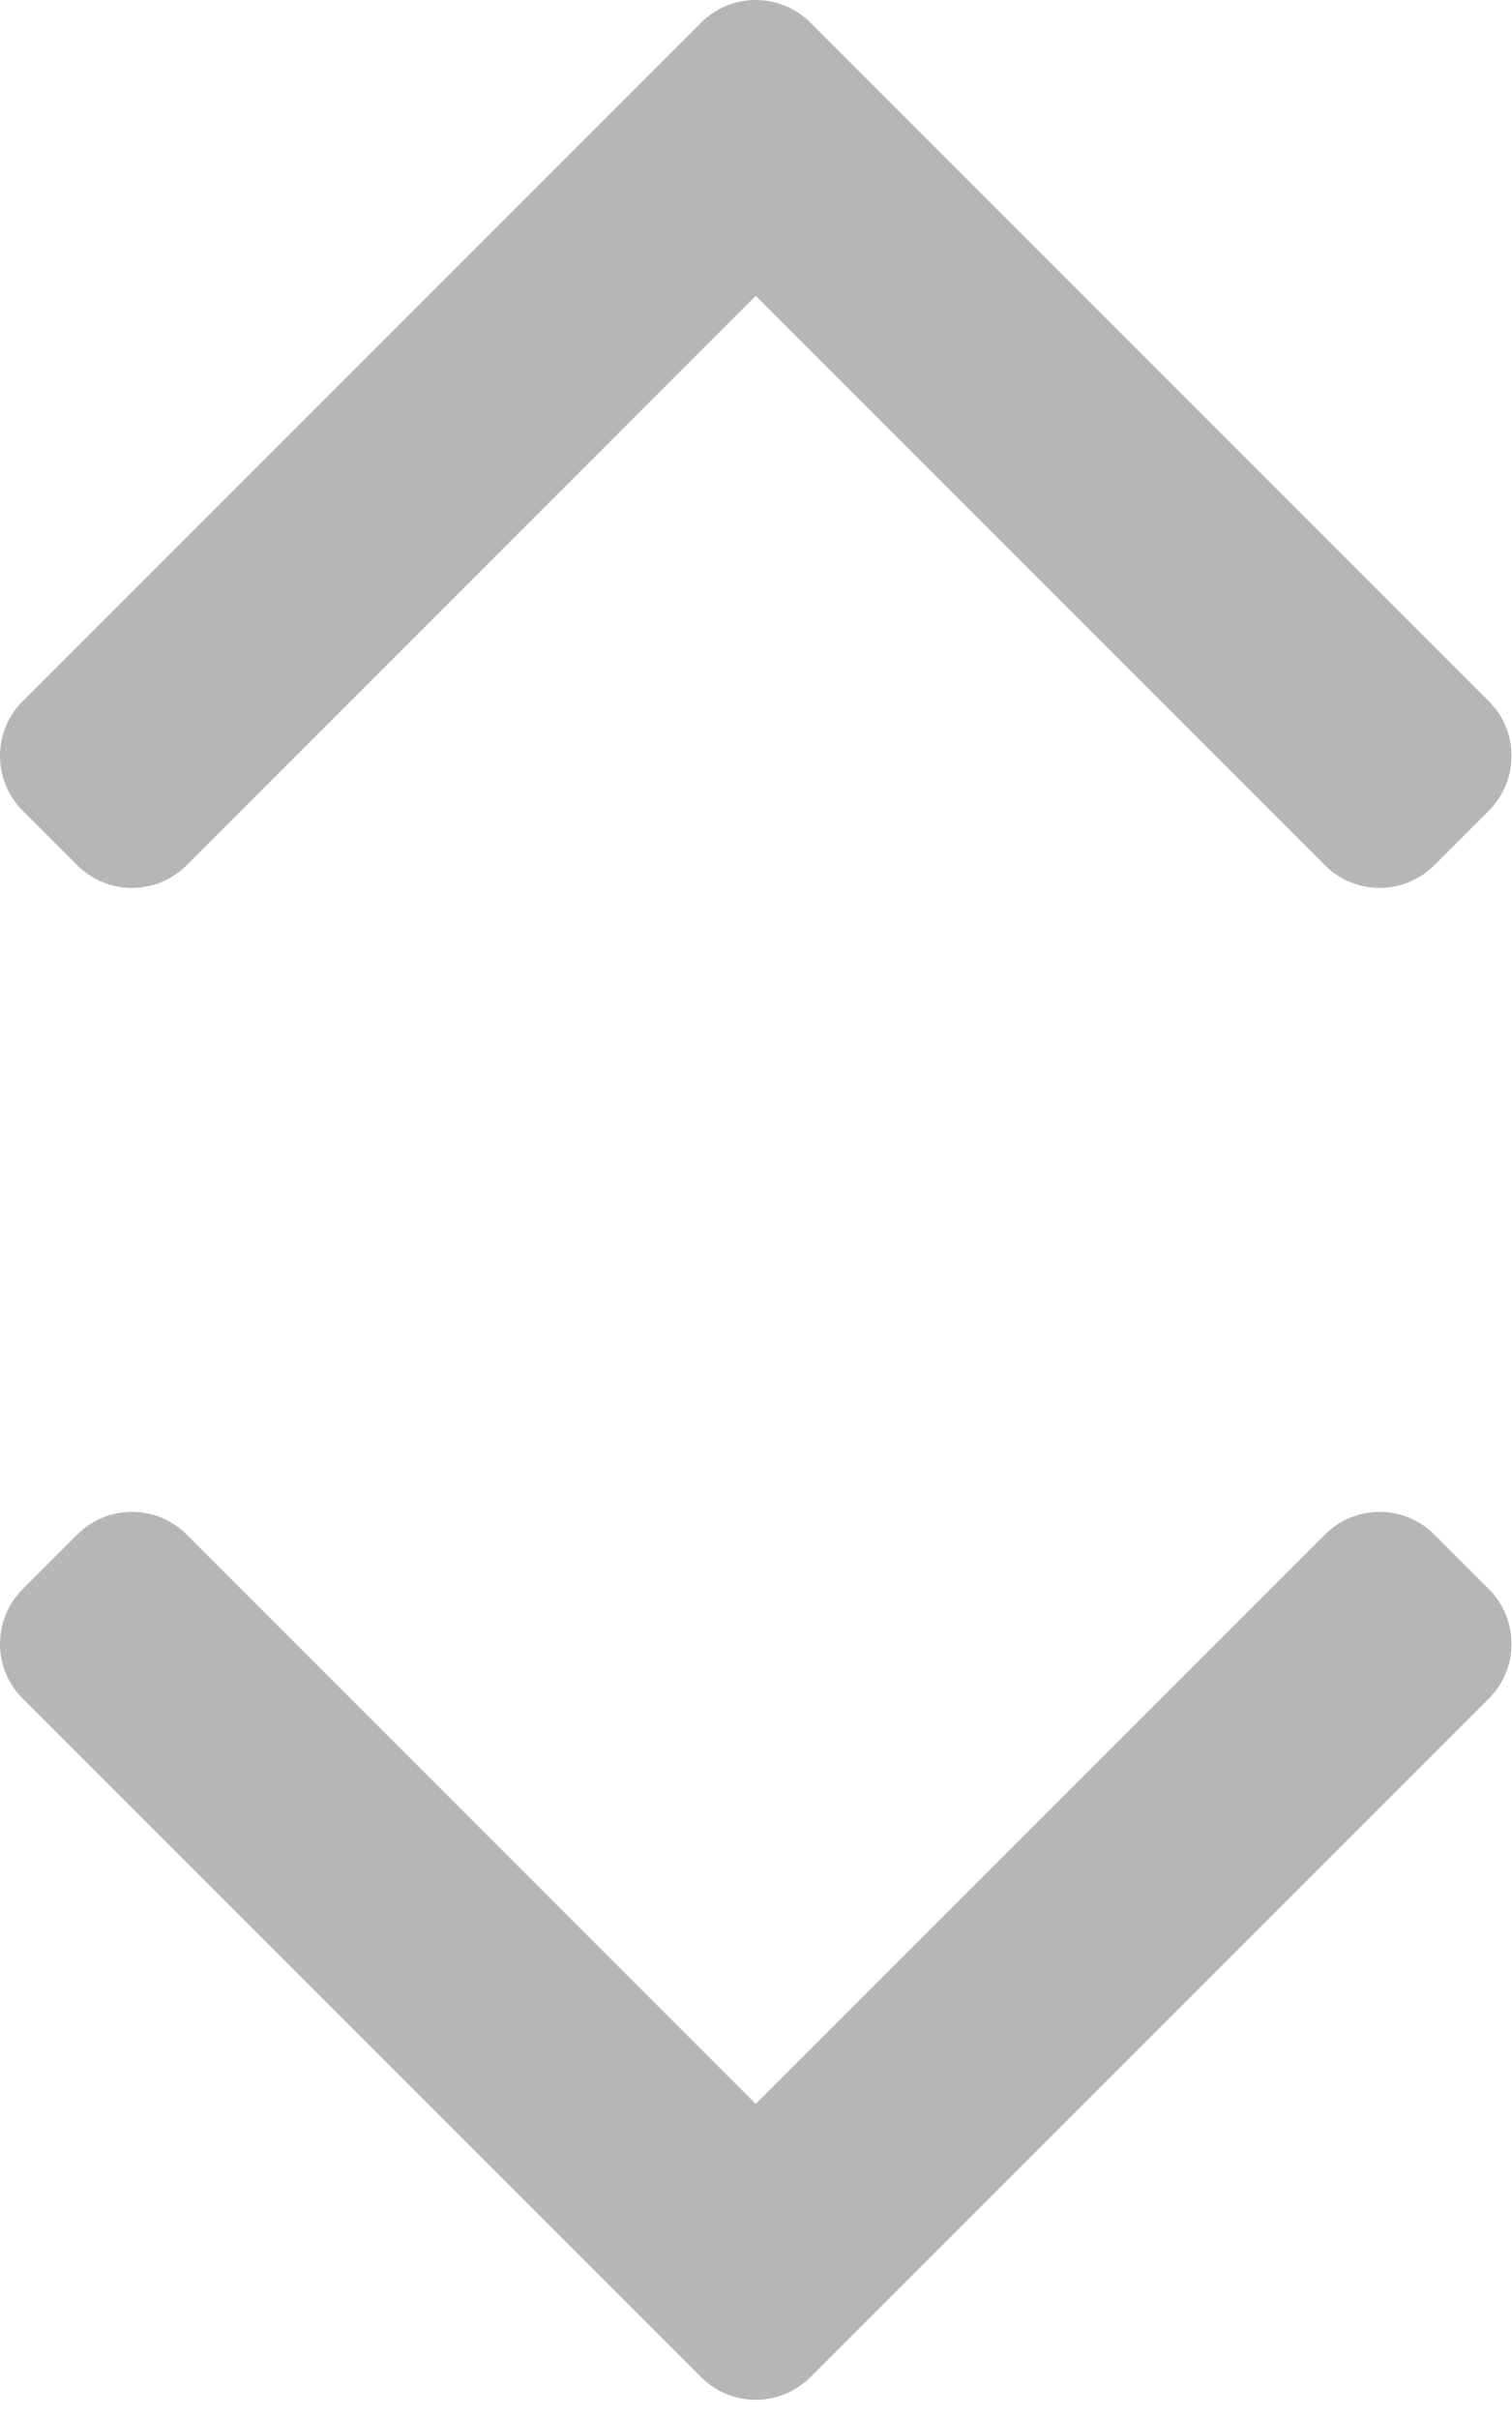
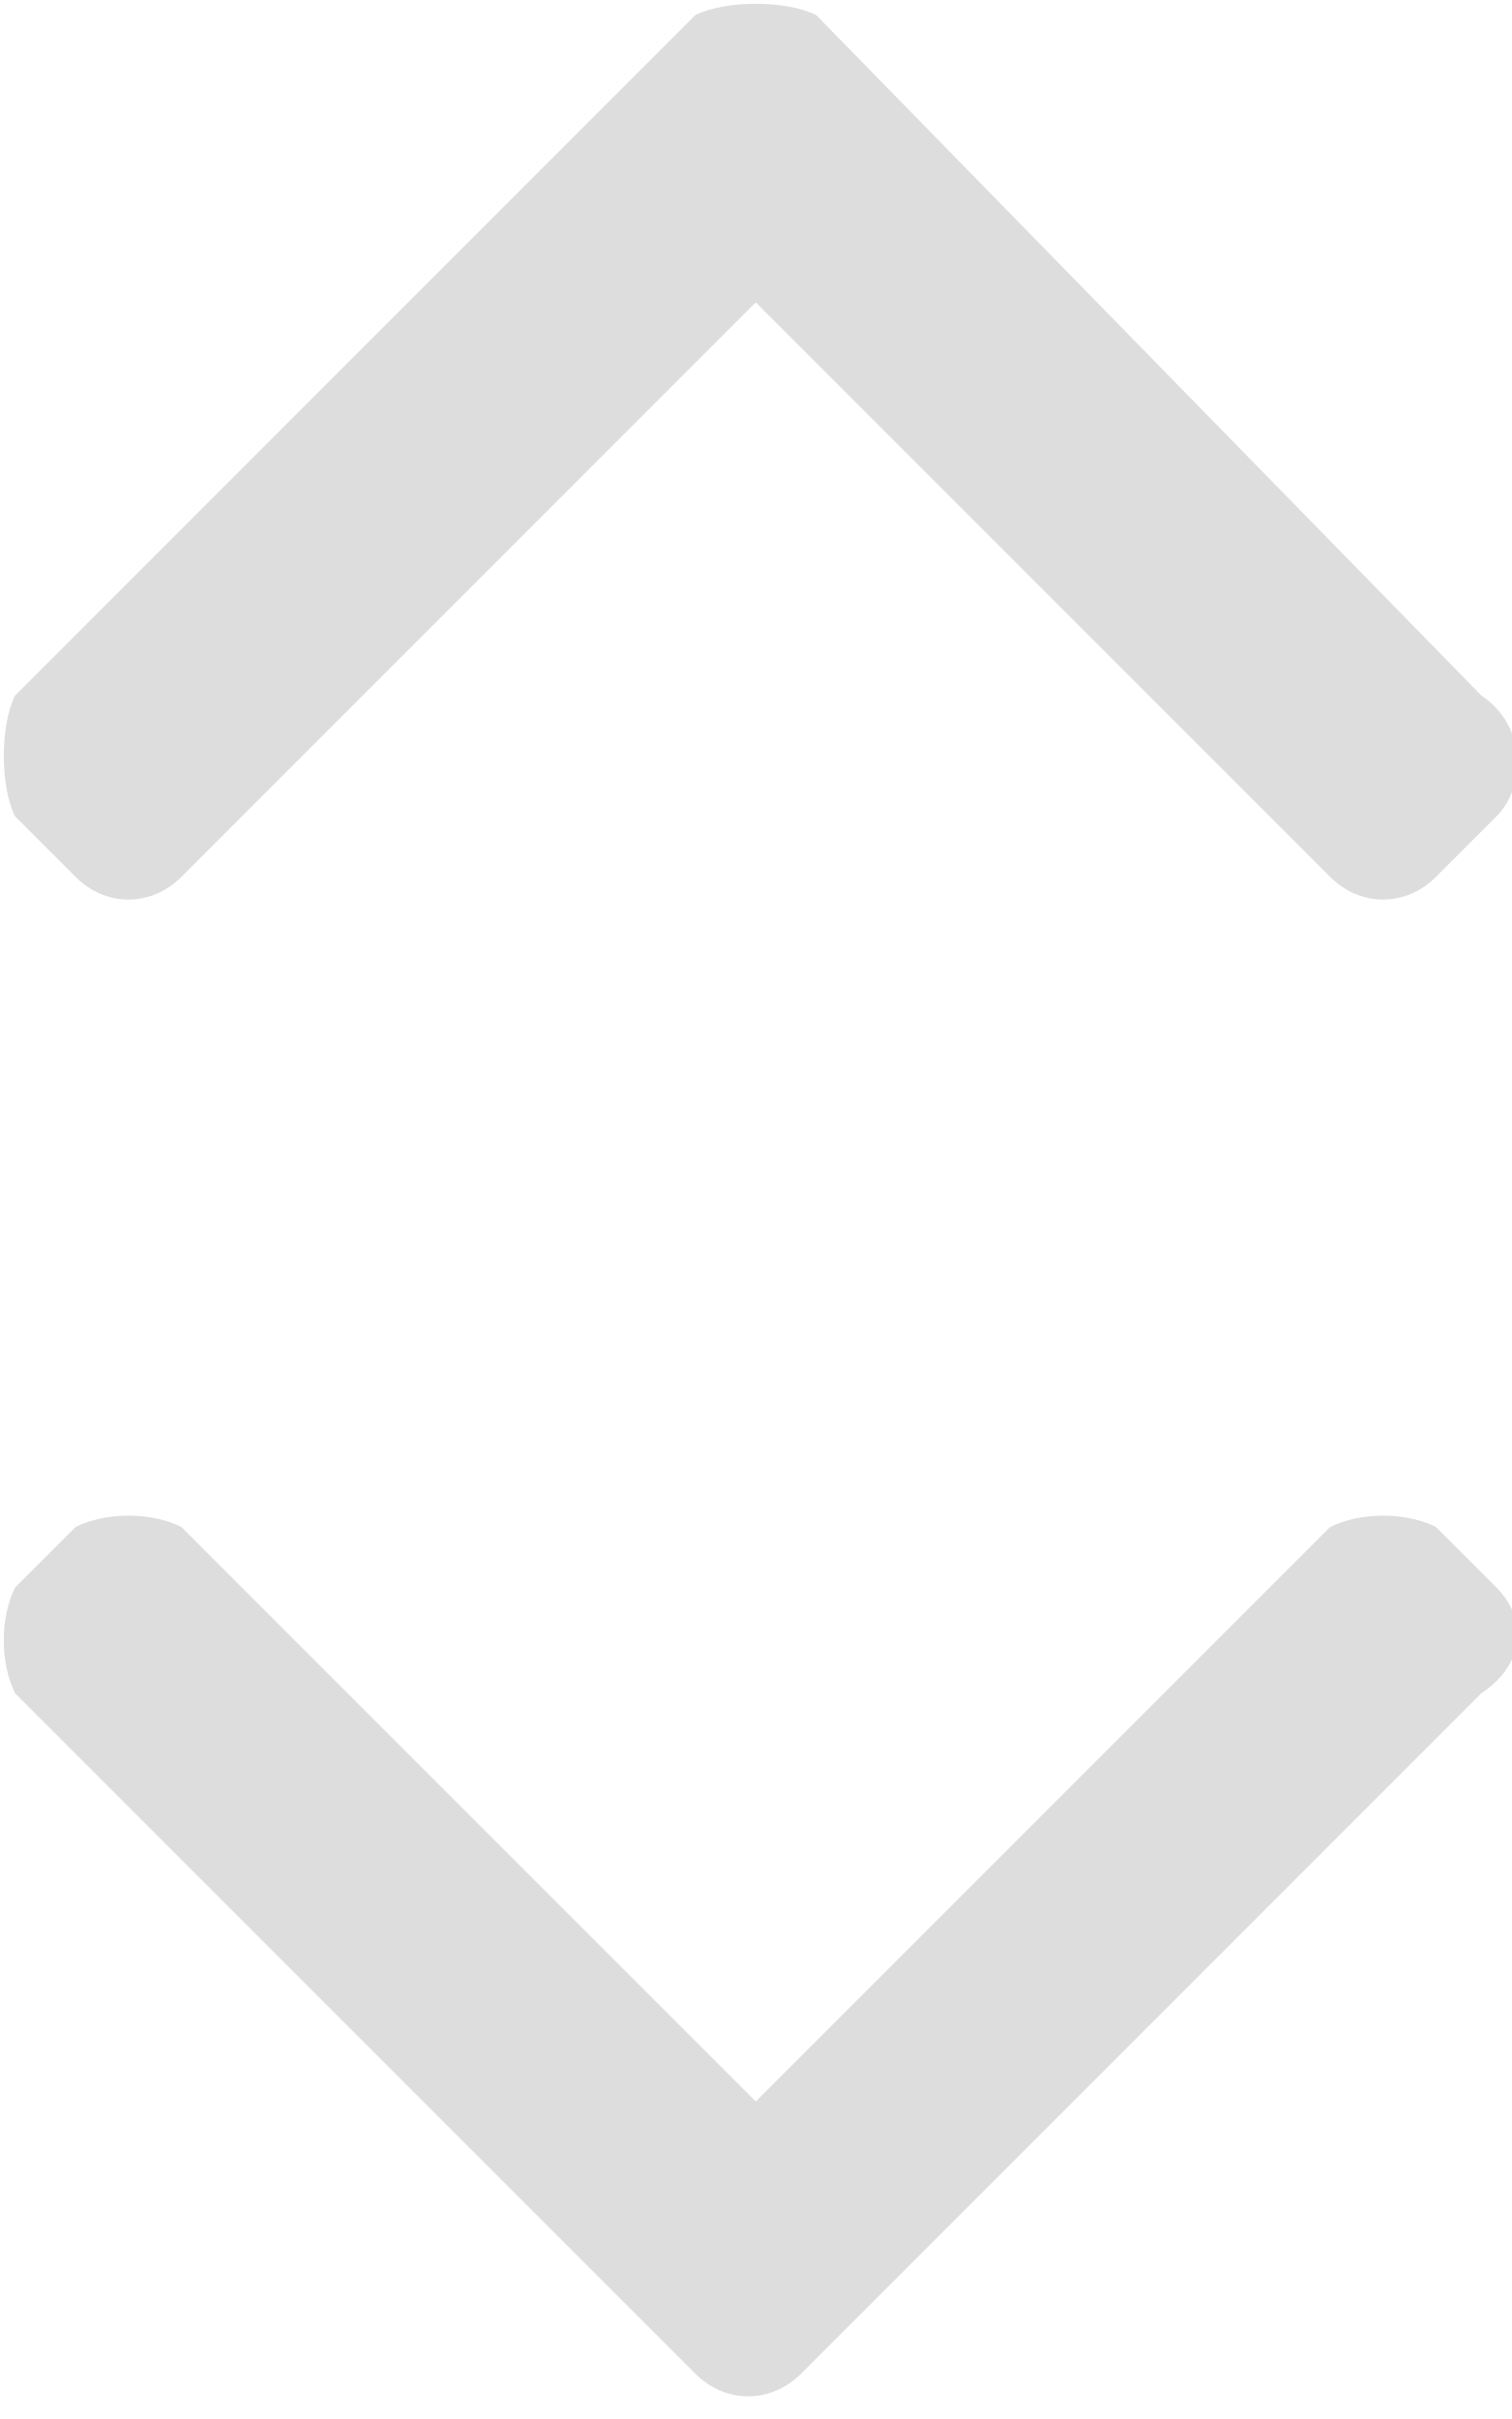
- <svg xmlns="http://www.w3.org/2000/svg" width="10px" height="16px" viewbox="0 0 10 16" version="1.1">
+ <svg xmlns="http://www.w3.org/2000/svg" version="1.1" id="Layer_1" x="0" y="0" viewBox="0 0 10 16" xml:space="preserve">
+   <style>.st0{fill-rule:evenodd;clip-rule:evenodd;fill:#ddd}</style>
  <g id="Group-2">
-     <path d="M9.85 4.638L5.362 0.15C5.162 -0.05 4.838 -0.05 4.638 0.15L0.15 4.638C-0.05 4.838 -0.05 5.162 0.15 5.362L0.511 5.723C0.711 5.923 1.035 5.923 1.235 5.723L5 1.957L8.766 5.723C8.965 5.923 9.289 5.923 9.489 5.723L9.85 5.362C10.05 5.162 10.05 4.838 9.85 4.638Z" transform="matrix(1 0 0 -1 0 15.87293)" id="🎨-Icon-color" fill="#B6B6B6" fill-rule="evenodd" stroke="none" />
-     <path d="M9.85 4.638L5.362 0.15C5.162 -0.05 4.838 -0.05 4.638 0.15L0.15 4.638C-0.05 4.838 -0.05 5.162 0.15 5.362L0.511 5.723C0.711 5.923 1.035 5.923 1.235 5.723L5 1.957L8.766 5.723C8.965 5.923 9.289 5.923 9.489 5.723L9.85 5.362C10.05 5.162 10.05 4.838 9.85 4.638Z" id="🎨-Icon-color" fill="#B6B6B6" fill-rule="evenodd" stroke="none" />
+     <path id="_xD83C__xDFA8_-Icon-color" class="st0" d="M9.8 11.2l-4.5 4.5c-.2.2-.5.2-.7 0L.1 11.2c-.1-.2-.1-.5 0-.7l.4-.4c.2-.1.5-.1.7 0L5 13.9l3.8-3.8c.2-.1.5-.1.7 0l.4.4c.2.2.2.5-.1.7z" />
+     <path id="_xD83C__xDFA8_-Icon-color_1_" class="st0" d="M9.8 4.6L5.4.1c-.2-.1-.6-.1-.8 0L.1 4.6c-.1.2-.1.6 0 .8l.4.4c.2.2.5.2.7 0L5 2l3.8 3.8c.2.2.5.2.7 0l.4-.4c.2-.2.2-.6-.1-.8z" />
  </g>
</svg>
